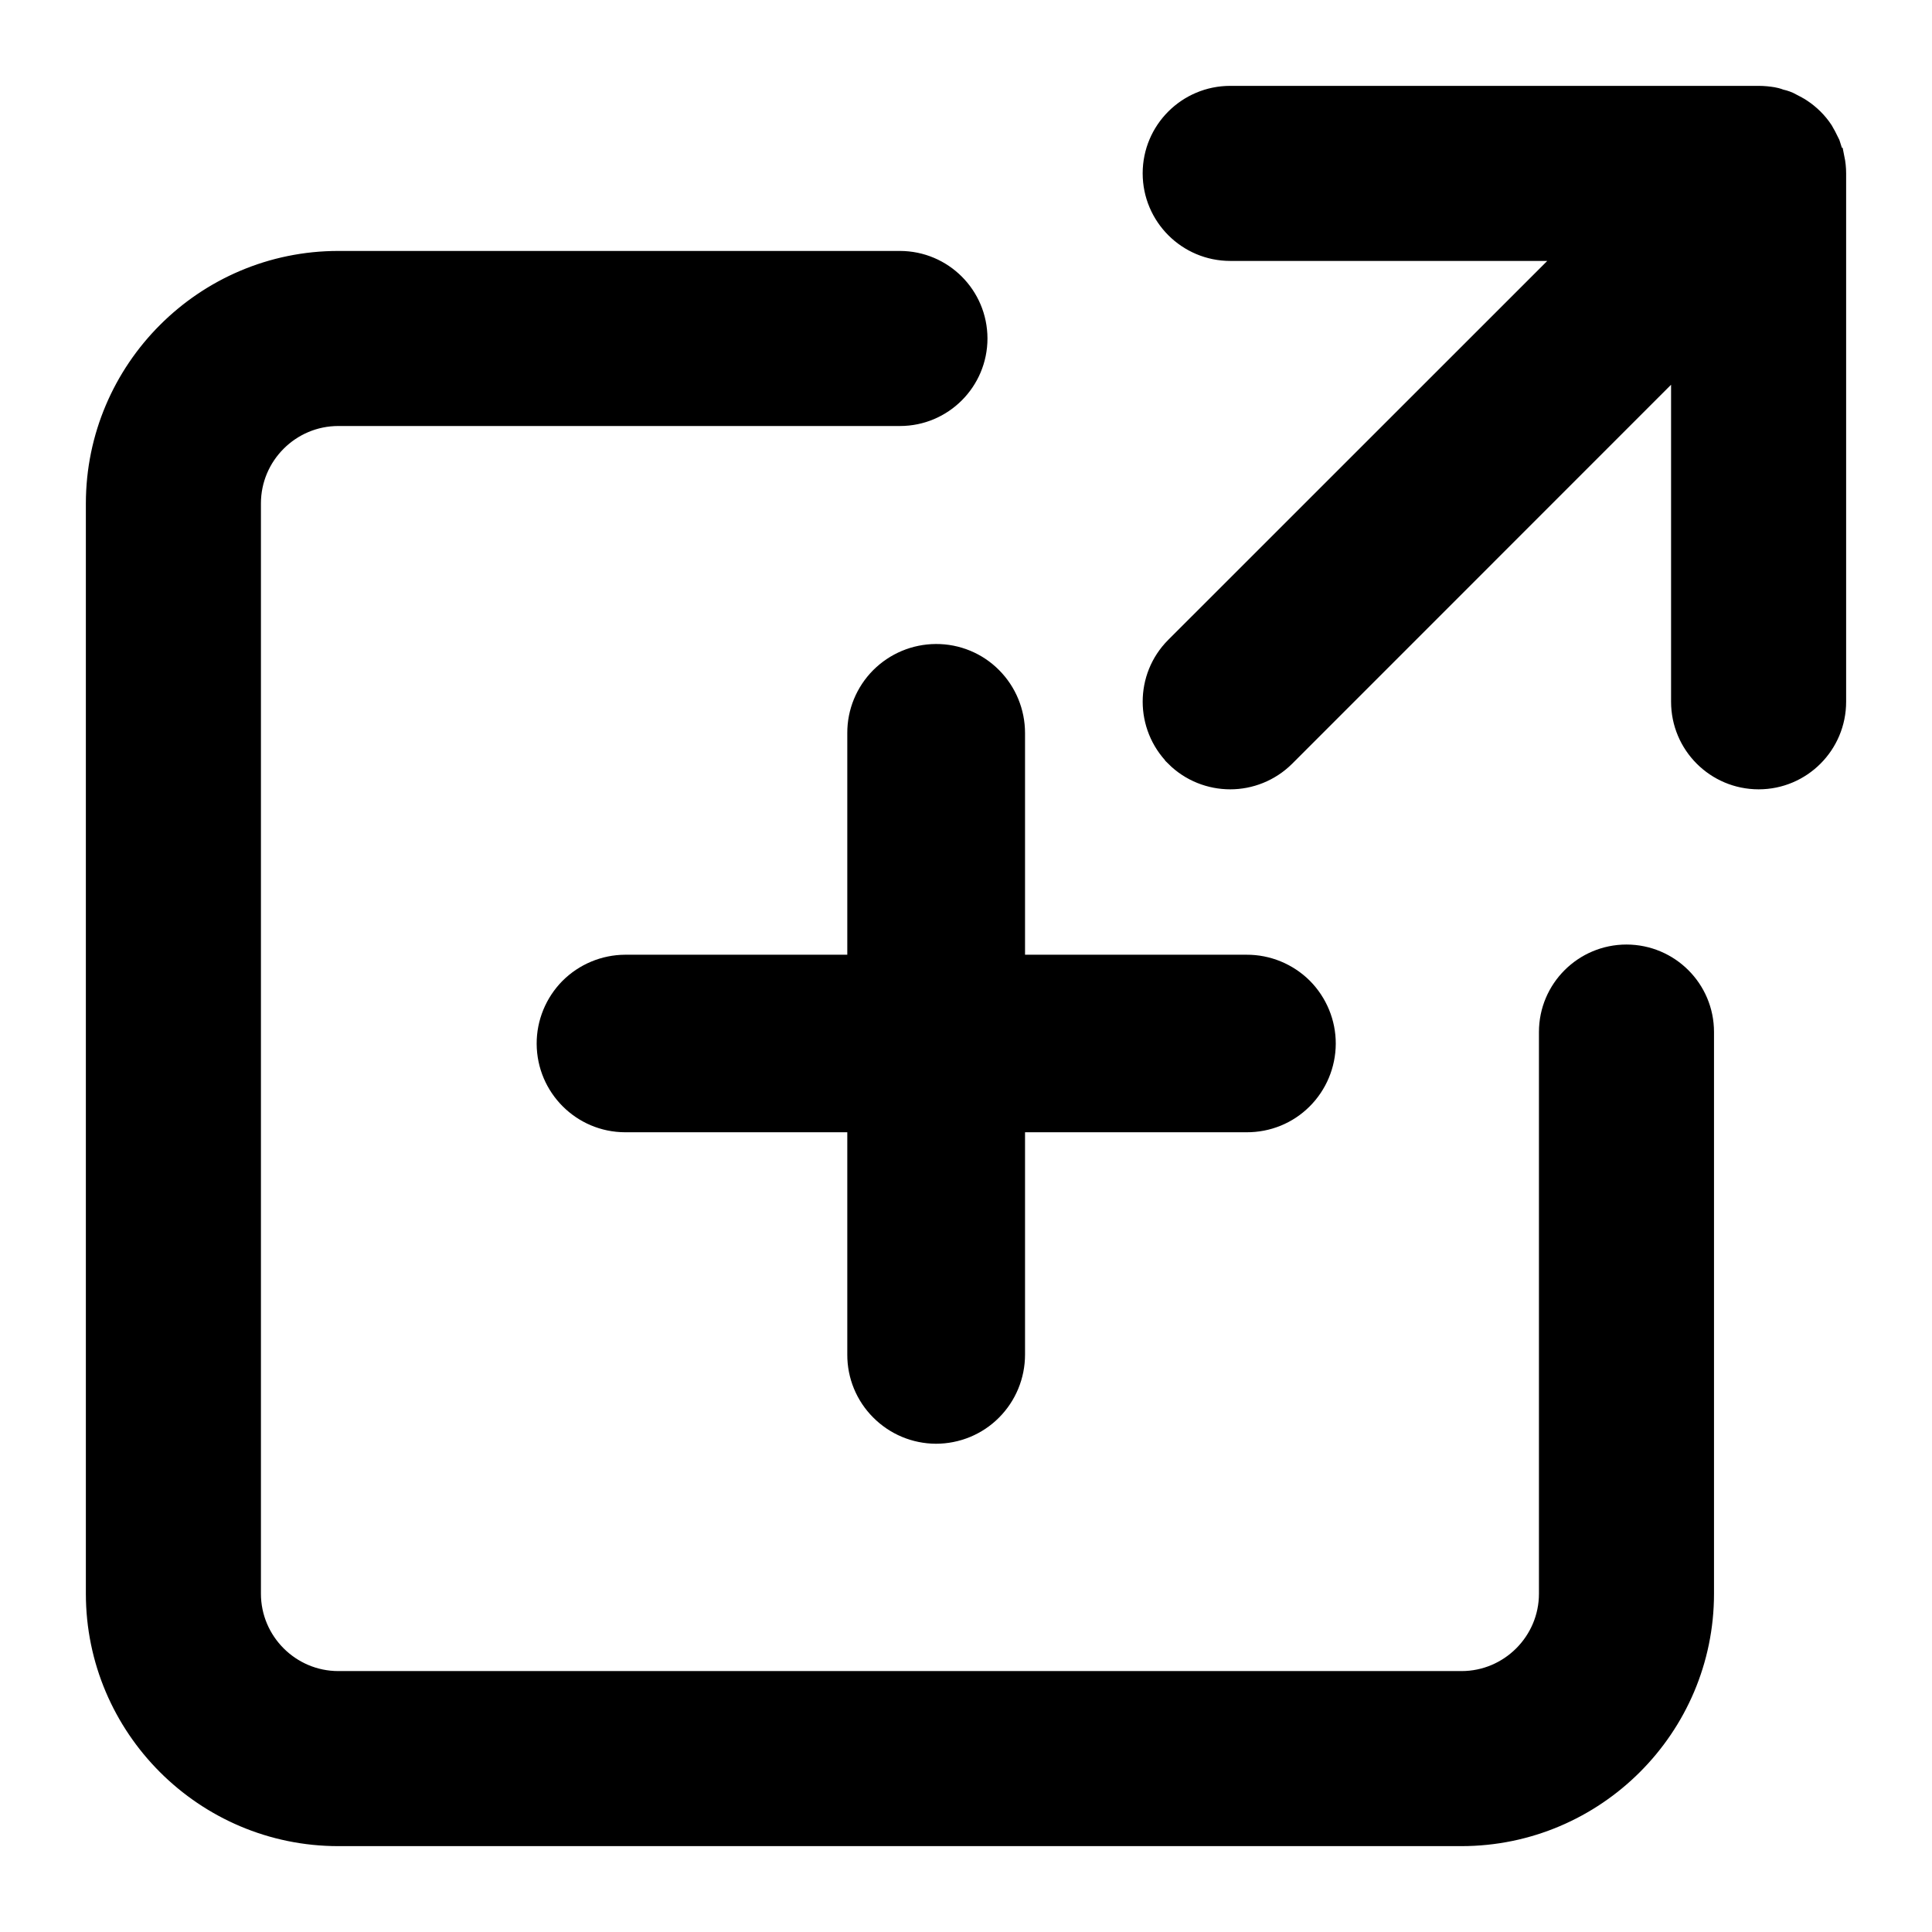
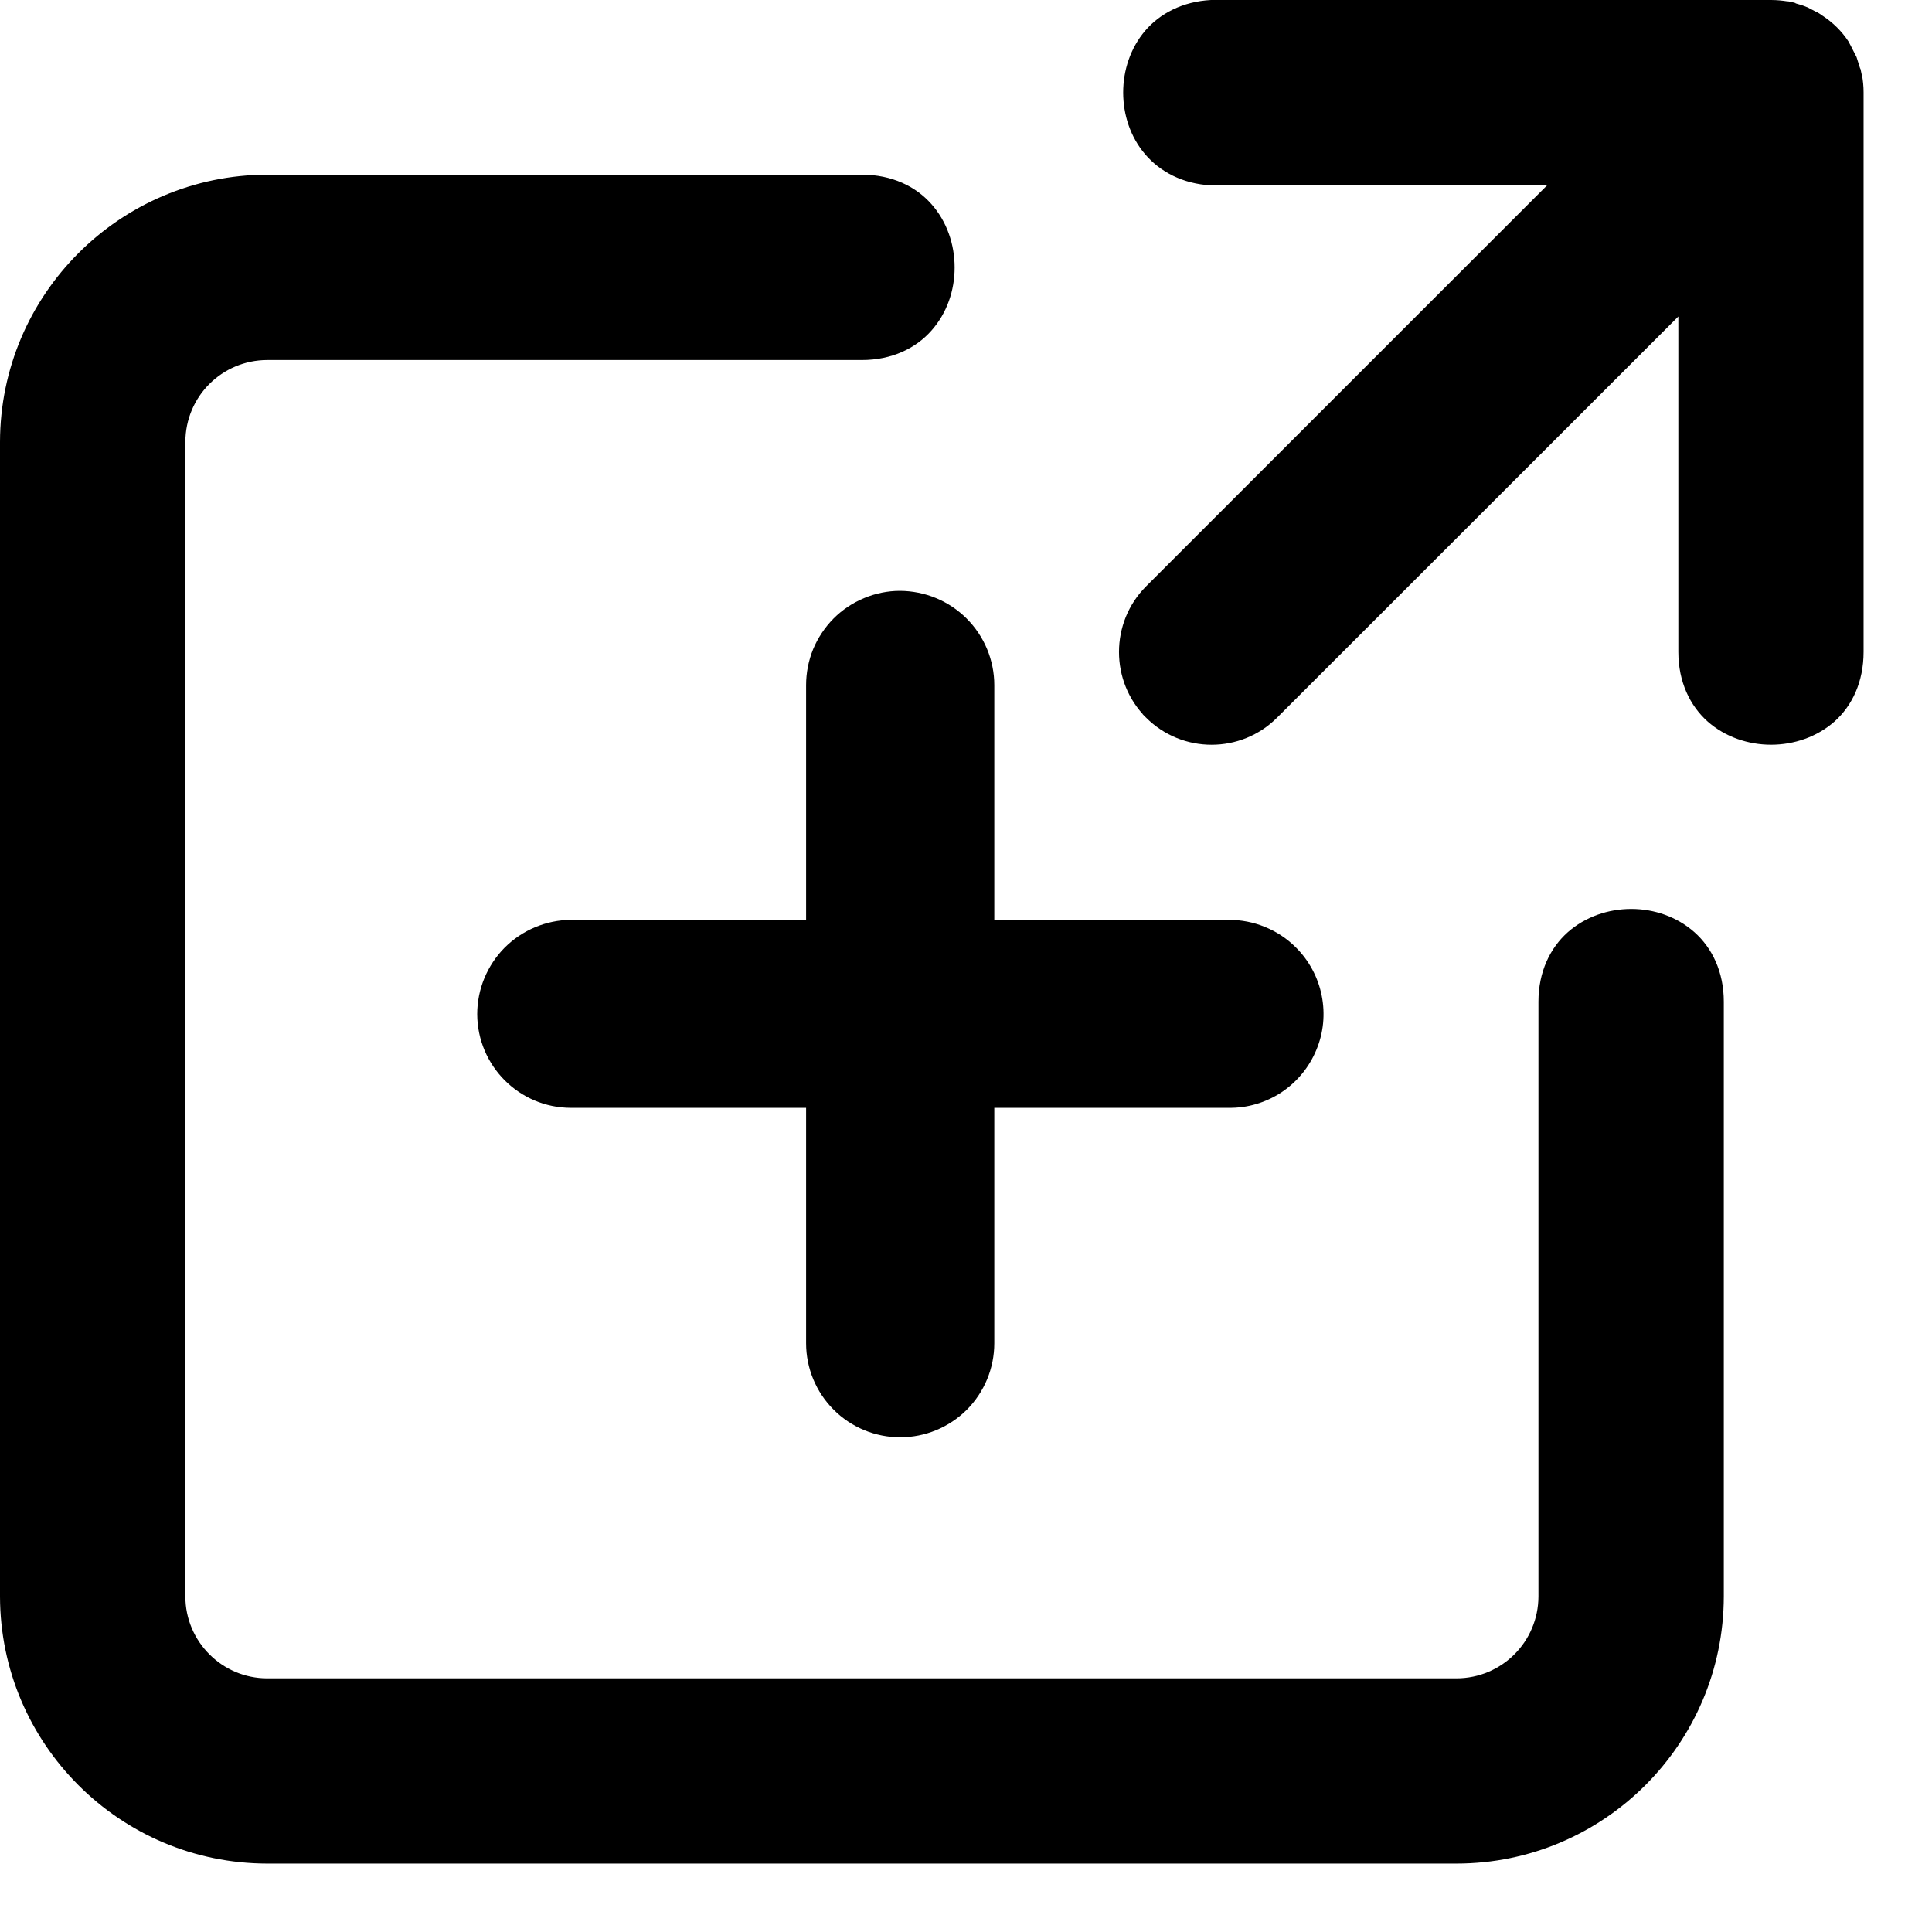
- <svg xmlns="http://www.w3.org/2000/svg" width="18" height="18" viewBox="0 0 18 18" fill="none">
-   <path d="M5.824 8.895C5.605 8.896 5.395 8.984 5.24 9.139C5.086 9.295 4.999 9.506 5 9.725C5.002 10.18 5.37 10.548 5.824 10.549H11.614C11.834 10.55 12.045 10.465 12.201 10.309C12.356 10.155 12.444 9.944 12.445 9.725C12.446 9.505 12.358 9.293 12.203 9.137C12.047 8.982 11.835 8.894 11.614 8.895L5.824 8.895Z" fill="black" />
-   <path d="M8.72 6C8.499 6.001 8.29 6.089 8.135 6.244C7.98 6.4 7.893 6.611 7.894 6.83V12.62C7.893 12.84 7.98 13.051 8.135 13.206C8.29 13.362 8.499 13.45 8.72 13.451C8.94 13.451 9.152 13.364 9.307 13.208C9.463 13.052 9.55 12.841 9.55 12.62V6.83C9.55 6.61 9.463 6.398 9.307 6.242C9.152 6.086 8.94 5.999 8.72 6Z" fill="black" />
-   <path d="M8.385 2.438C8.78 2.439 9.099 2.758 9.1 3.153C9.1 3.548 8.78 3.869 8.385 3.869H3.152C2.7 3.869 2.331 4.238 2.331 4.69V14.848C2.331 15.3 2.7 15.669 3.152 15.669H13.617C14.069 15.669 14.438 15.3 14.438 14.848V9.615C14.438 9.22 14.759 8.9 15.154 8.9C15.549 8.901 15.869 9.22 15.869 9.615V14.848C15.869 16.089 14.858 17.099 13.617 17.1H3.152C1.911 17.1 0.9 16.089 0.9 14.848V4.69C0.901 3.449 1.911 2.438 3.152 2.438H8.385ZM16.385 0.9C16.432 0.9 16.479 0.905 16.52 0.912H16.521C16.538 0.915 16.554 0.92 16.564 0.923C16.575 0.927 16.578 0.928 16.583 0.93H16.584C16.597 0.933 16.633 0.942 16.662 0.955L16.729 0.99L16.73 0.991C16.733 0.993 16.737 0.995 16.747 1C16.755 1.004 16.767 1.011 16.78 1.02C16.859 1.072 16.928 1.14 16.98 1.219L16.999 1.253L17.008 1.269L17.044 1.341L17.068 1.416V1.417C17.07 1.422 17.071 1.425 17.075 1.438C17.078 1.447 17.082 1.461 17.085 1.477H17.086C17.095 1.521 17.1 1.568 17.1 1.615V6.538C17.1 6.933 16.78 7.254 16.385 7.254C15.989 7.254 15.669 6.933 15.669 6.538V3.343L11.968 7.045C11.828 7.184 11.644 7.254 11.462 7.254C11.28 7.254 11.095 7.185 10.955 7.045V7.044C10.677 6.764 10.676 6.311 10.955 6.032L14.657 2.331H11.462C11.067 2.331 10.746 2.01 10.746 1.615C10.746 1.22 11.067 0.9 11.462 0.9H16.385Z" fill="black" stroke="black" stroke-width="0.2" />
+ <svg xmlns="http://www.w3.org/2000/svg" width="17" height="17" viewBox="0 0 17 17" fill="none">
+   <path d="M5.023 8.094C4.804 8.096 4.595 8.184 4.44 8.339C4.286 8.495 4.199 8.705 4.199 8.924C4.201 9.379 4.569 9.747 5.023 9.748H10.813C10.977 9.75 11.138 9.702 11.275 9.612C11.412 9.521 11.519 9.392 11.582 9.24C11.646 9.089 11.662 8.922 11.63 8.761C11.598 8.6 11.519 8.452 11.402 8.336C11.325 8.259 11.233 8.198 11.132 8.157C11.031 8.115 10.922 8.094 10.813 8.094H5.023Z" fill="black" />
+   <path d="M7.919 5.199C7.811 5.199 7.703 5.221 7.603 5.263C7.502 5.305 7.411 5.366 7.334 5.443C7.258 5.52 7.197 5.612 7.155 5.712C7.114 5.813 7.093 5.92 7.093 6.029V11.819C7.093 12.039 7.18 12.249 7.336 12.405C7.491 12.56 7.702 12.647 7.921 12.647C8.141 12.647 8.351 12.56 8.507 12.405C8.662 12.249 8.749 12.039 8.749 11.819V6.029C8.749 5.809 8.661 5.598 8.506 5.443C8.35 5.287 8.139 5.2 7.919 5.199Z" fill="black" />
+   <path d="M7.584 1.637C8.538 1.637 8.538 3.068 7.584 3.068H2.351C1.898 3.069 1.531 3.436 1.53 3.889V14.047C1.53 14.499 1.899 14.867 2.351 14.867H12.816C13.269 14.866 13.636 14.5 13.637 14.047V8.814C13.637 7.86 15.068 7.86 15.068 8.814V14.047C15.066 15.29 14.059 16.298 12.816 16.299H2.351C1.108 16.298 0.101 15.29 0.099 14.047V3.889C0.101 2.646 1.108 1.639 2.351 1.637H7.584ZM15.584 0.099C15.631 0.099 15.678 0.104 15.719 0.111H15.721C15.735 0.113 15.749 0.117 15.763 0.121L15.782 0.129C15.809 0.135 15.836 0.144 15.861 0.154L15.928 0.189L15.946 0.199C15.954 0.203 15.966 0.209 15.979 0.219C16.059 0.271 16.127 0.339 16.179 0.418L16.198 0.452L16.207 0.468L16.243 0.54L16.267 0.615V0.616L16.274 0.636L16.284 0.676C16.294 0.722 16.299 0.768 16.299 0.814V5.737C16.299 6.691 14.868 6.691 14.868 5.737V2.542L11.167 6.244C10.887 6.524 10.434 6.524 10.154 6.244C9.876 5.964 9.876 5.511 10.154 5.231L13.856 1.53H10.661C9.757 1.482 9.757 0.148 10.661 0.1H15.584V0.099Z" fill="black" />
+   <path d="M10.656 0C10.406 0.013 10.206 0.119 10.076 0.271C9.946 0.424 9.883 0.62 9.883 0.814C9.883 1.009 9.946 1.205 10.076 1.357C10.206 1.51 10.406 1.618 10.656 1.631H10.658H13.613L10.084 5.16C9.767 5.478 9.767 5.996 10.084 6.314C10.402 6.633 10.92 6.633 11.238 6.314L14.768 2.785V5.736C14.768 6 14.871 6.21 15.025 6.348C15.18 6.485 15.383 6.553 15.584 6.553C15.785 6.553 15.988 6.485 16.143 6.348C16.297 6.21 16.398 6 16.398 5.736V0.814V0.813C16.398 0.76 16.393 0.708 16.383 0.656L16.381 0.654L16.371 0.607L16.367 0.6L16.336 0.502L16.295 0.422L16.285 0.402L16.266 0.367L16.264 0.363C16.206 0.275 16.129 0.199 16.041 0.141L16.035 0.137C16.017 0.124 16 0.113 15.992 0.109H15.99L15.904 0.064L15.9 0.063C15.87 0.05 15.837 0.039 15.805 0.031L15.795 0.029H15.803L15.799 0.027L15.793 0.025C15.774 0.019 15.755 0.015 15.736 0.012H15.728C15.684 0.005 15.635 3.57628e-07 15.584 3.57628e-07H15.484H10.658L10.656 0ZM10.084 6.314L10.055 6.244V6.285L10.084 6.314ZM10.662 0.201H15.607C15.64 0.202 15.674 0.204 15.703 0.209L15.711 0.211H15.705C15.714 0.212 15.723 0.214 15.732 0.217L15.762 0.229H15.768C15.786 0.233 15.803 0.239 15.82 0.246C15.821 0.246 15.822 0.246 15.822 0.246L15.828 0.25V0.252L15.902 0.289C15.91 0.293 15.913 0.295 15.918 0.299L15.922 0.301L15.924 0.303C15.991 0.347 16.049 0.404 16.094 0.471C16.094 0.471 16.095 0.472 16.096 0.473L16.111 0.502L16.119 0.516L16.151 0.578L16.168 0.631V0.633L16.178 0.664L16.186 0.695C16.194 0.735 16.199 0.776 16.199 0.816V5.736C16.199 5.95 16.123 6.098 16.01 6.199C15.896 6.3 15.741 6.354 15.584 6.354C15.427 6.354 15.272 6.3 15.158 6.199C15.045 6.098 14.969 5.95 14.969 5.736V2.301L11.096 6.174C10.855 6.415 10.468 6.414 10.227 6.174H10.225V6.172C9.984 5.93 9.984 5.544 10.225 5.303L14.098 1.43H10.666C10.464 1.419 10.324 1.341 10.229 1.229C10.133 1.116 10.084 0.965 10.084 0.814C10.084 0.663 10.133 0.515 10.229 0.402C10.323 0.291 10.463 0.213 10.662 0.201ZM2.352 1.537C1.055 1.539 0.002 2.592 0 3.889V14.047C0.002 15.344 1.055 16.397 2.352 16.398H12.816C14.113 16.397 15.166 15.344 15.168 14.047V8.814C15.168 8.551 15.065 8.341 14.91 8.203C14.755 8.066 14.555 7.998 14.354 7.998C14.152 7.998 13.95 8.066 13.795 8.203C13.64 8.341 13.537 8.551 13.537 8.814V14.047C13.536 14.446 13.215 14.767 12.816 14.768H2.352C1.954 14.768 1.631 14.444 1.631 14.047V3.889C1.632 3.49 1.952 3.169 2.352 3.168H7.584C7.847 3.168 8.058 3.065 8.195 2.91C8.333 2.755 8.4 2.555 8.4 2.354C8.4 2.152 8.333 1.95 8.195 1.795C8.058 1.64 7.847 1.537 7.584 1.537H2.352ZM2.352 1.736H7.584C7.797 1.736 7.946 1.814 8.047 1.928C8.148 2.041 8.199 2.197 8.199 2.354C8.199 2.51 8.148 2.664 8.047 2.777C7.946 2.891 7.797 2.969 7.584 2.969H2.352C1.845 2.97 1.431 3.382 1.43 3.889V14.047C1.43 14.553 1.845 14.967 2.352 14.967H12.816C13.323 14.966 13.735 14.553 13.736 14.047V8.814C13.736 8.601 13.814 8.452 13.928 8.352C14.041 8.251 14.197 8.199 14.354 8.199C14.51 8.199 14.664 8.251 14.777 8.352C14.891 8.452 14.969 8.601 14.969 8.814V14.047C14.967 15.236 14.005 16.198 12.816 16.199H2.352C1.162 16.198 0.201 15.236 0.199 14.047V3.889C0.201 2.7 1.162 1.738 2.352 1.736Z" fill="black" />
</svg>
